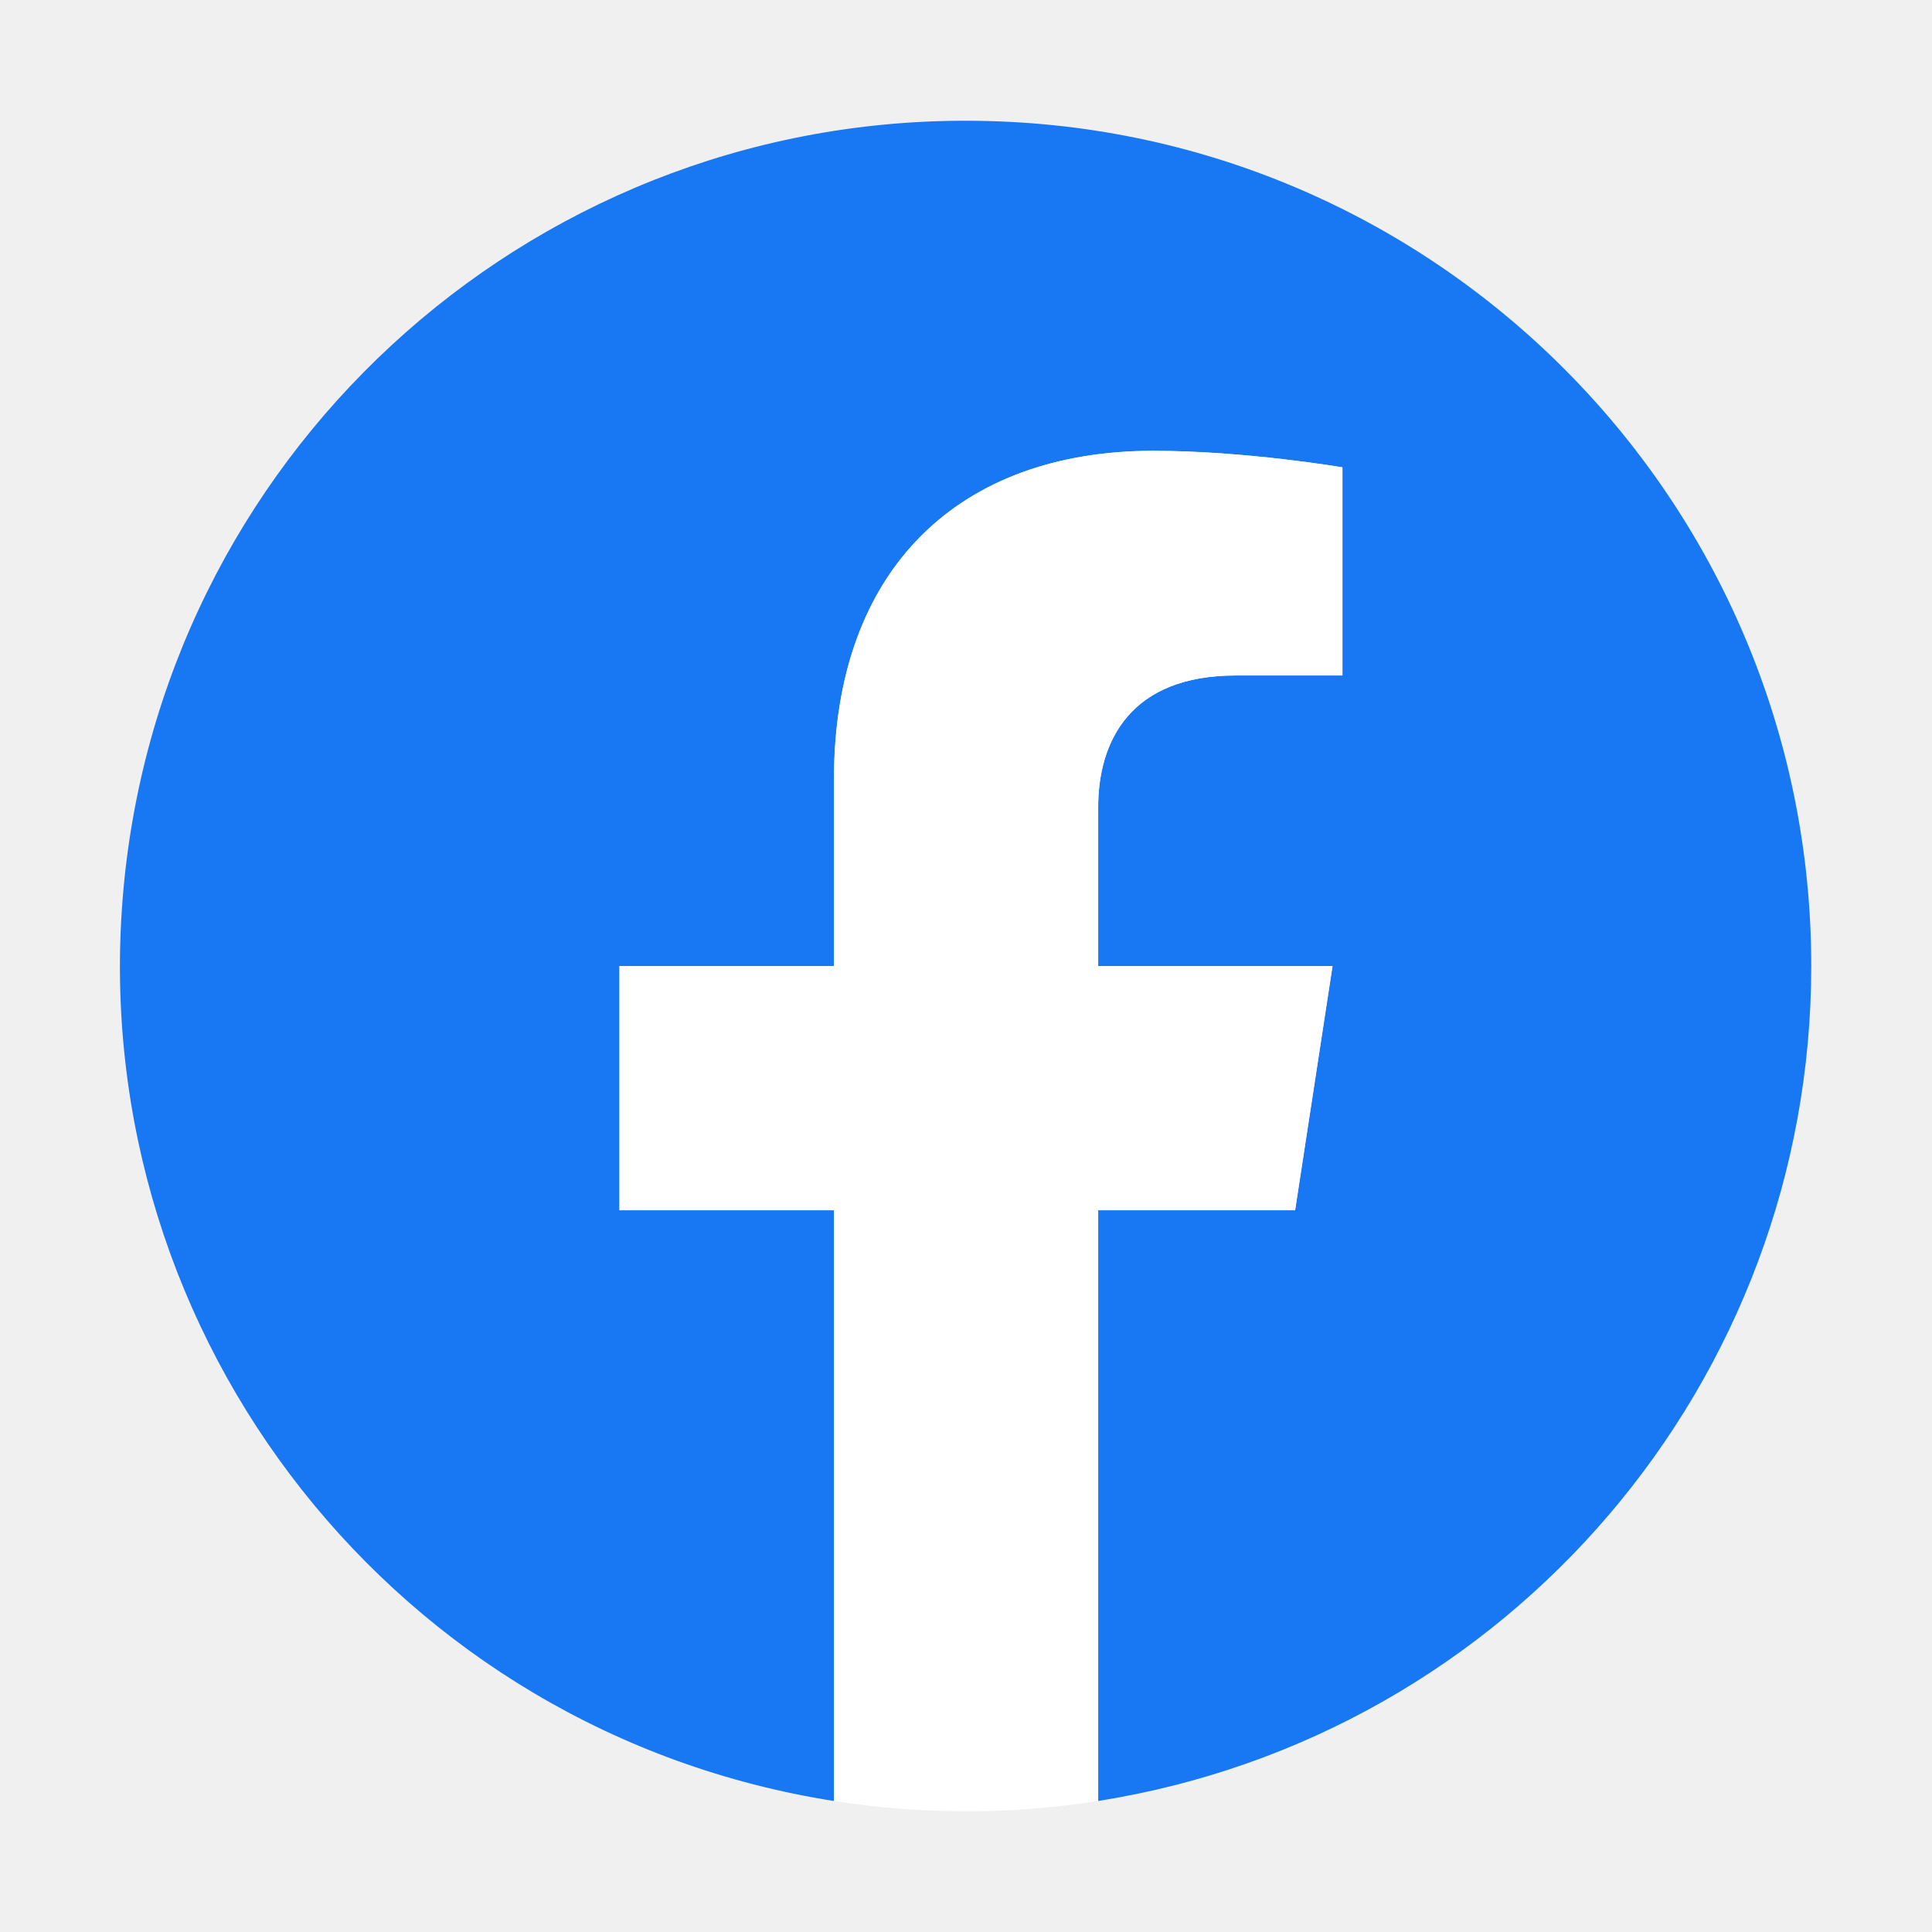
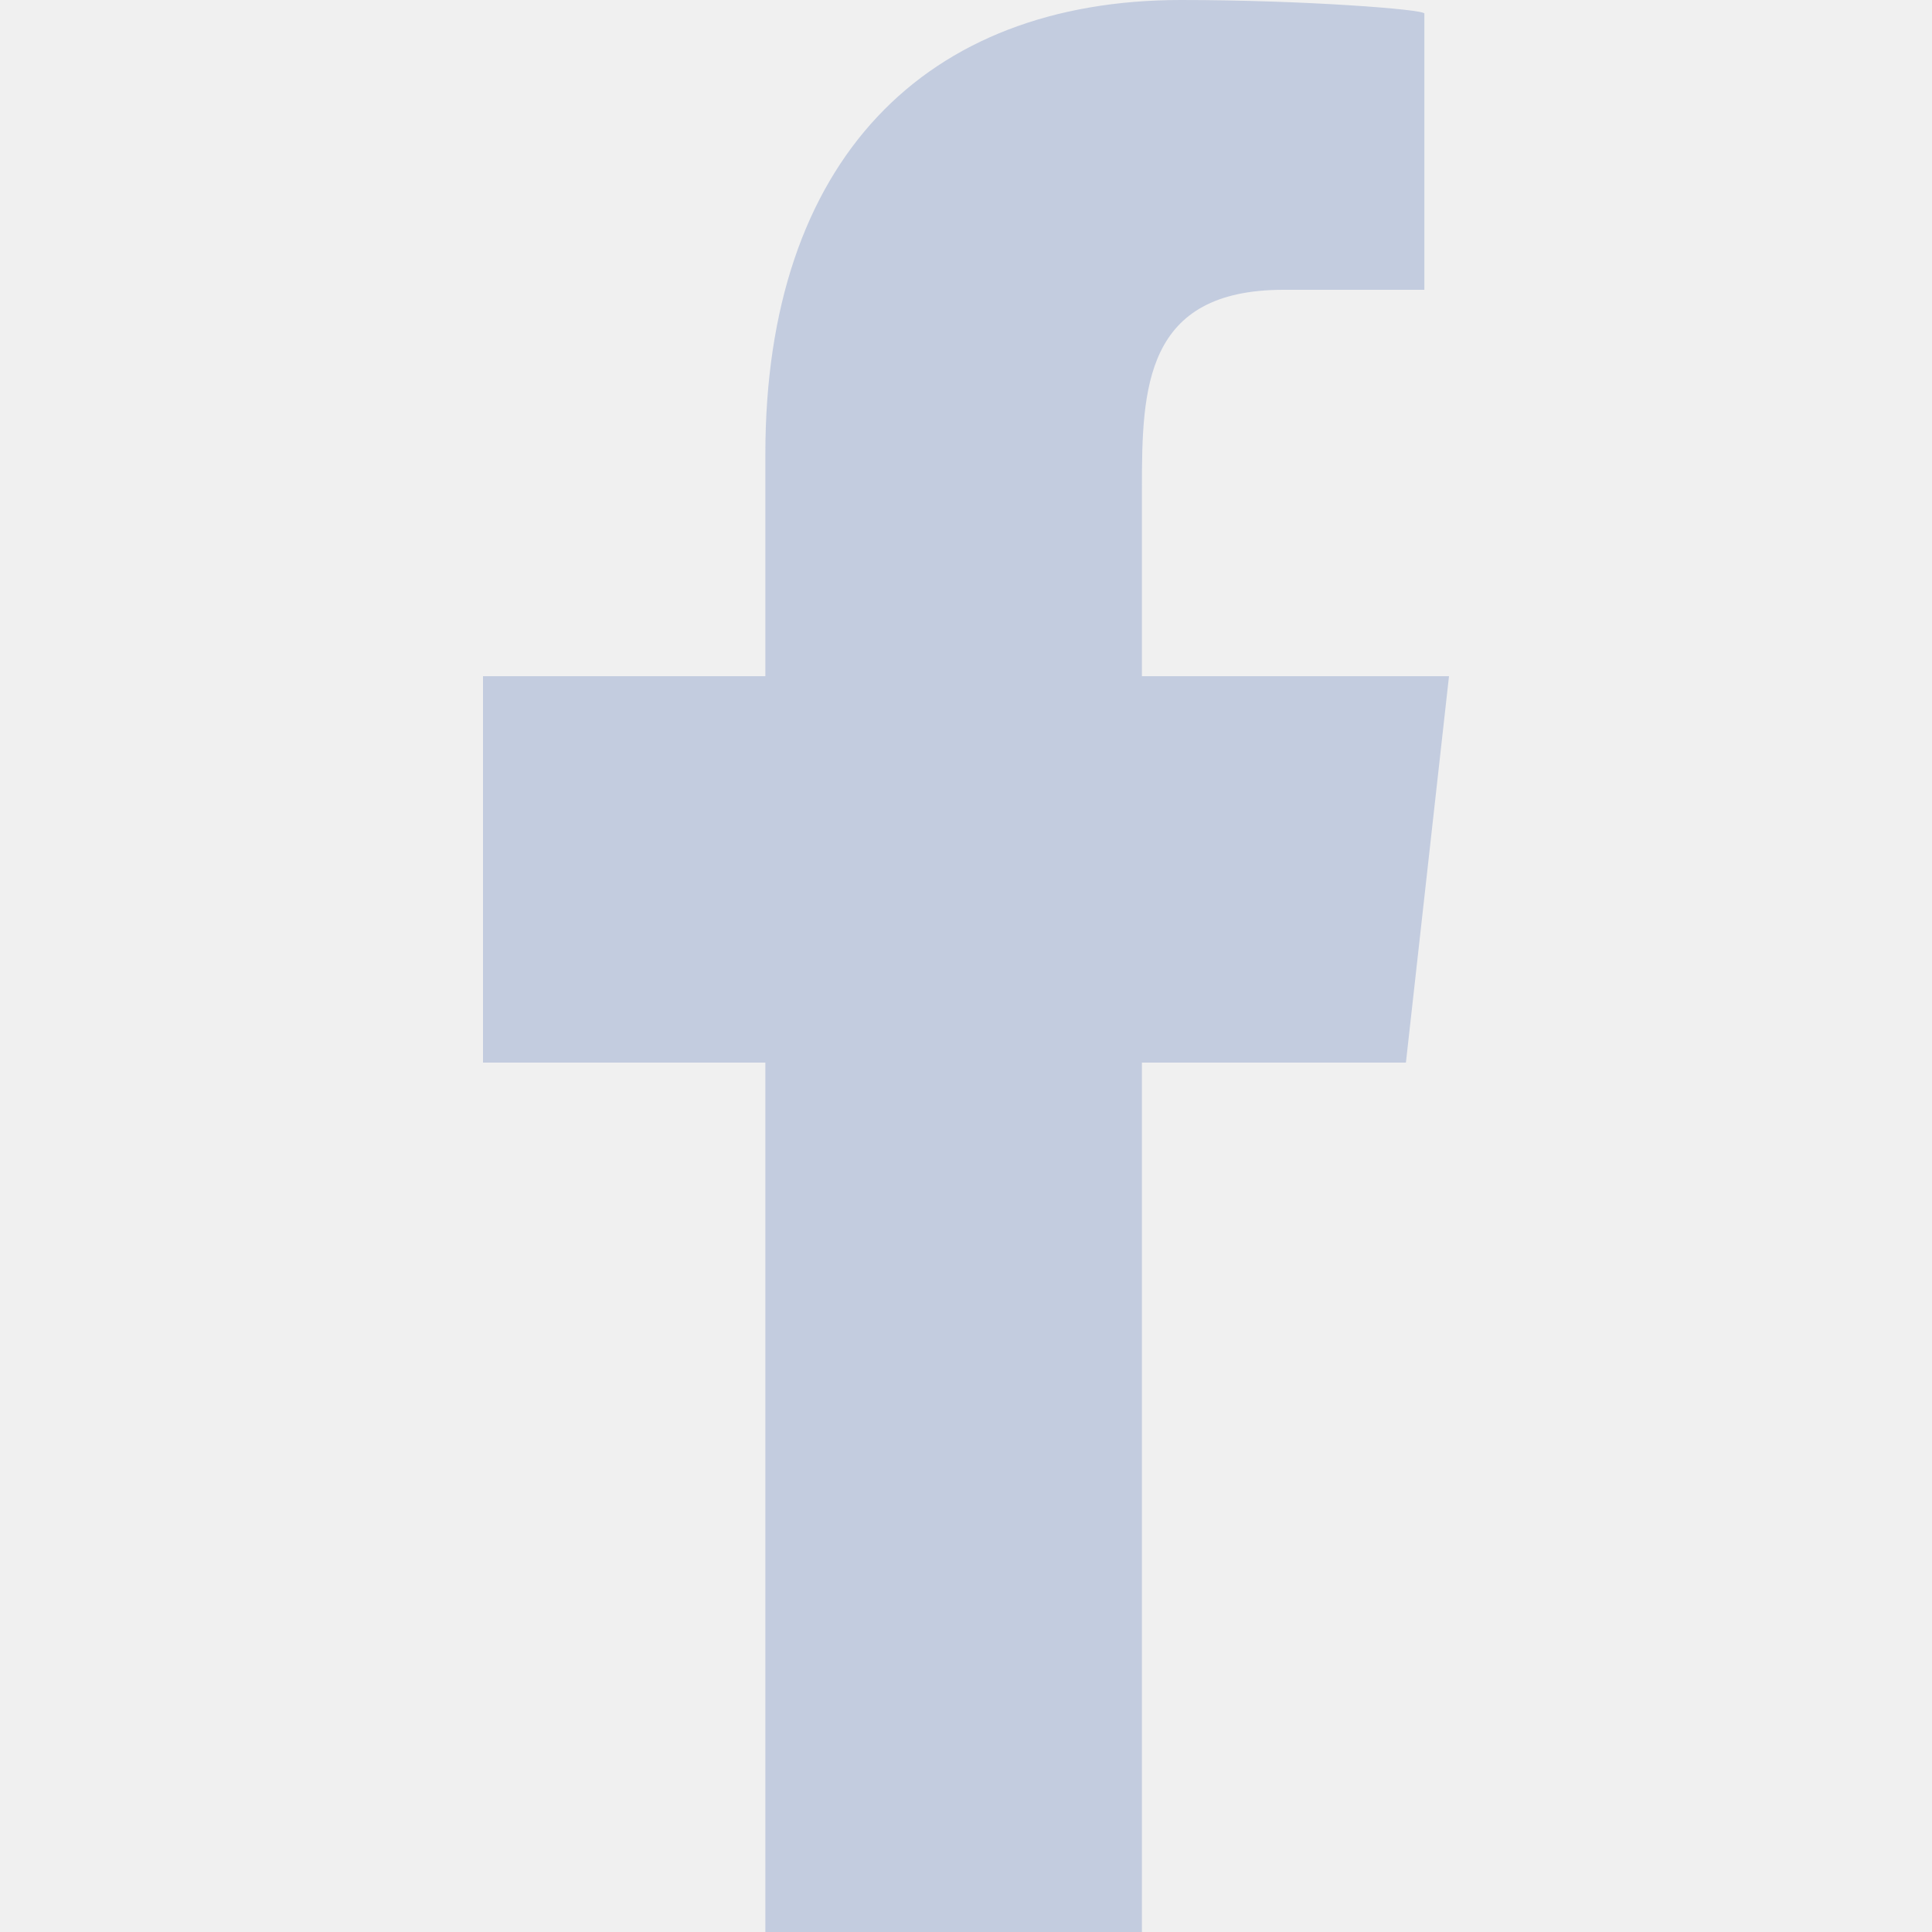
- <svg xmlns="http://www.w3.org/2000/svg" width="800px" height="800px" viewBox="0 0 16 16" fill="none">
-   <path fill="#1877F2" d="M15 8a7 7 0 00-7-7 7 7 0 00-1.094 13.915v-4.892H5.13V8h1.777V6.458c0-1.754 1.045-2.724 2.644-2.724.766 0 1.567.137 1.567.137v1.723h-.883c-.87 0-1.14.54-1.14 1.093V8h1.941l-.31 2.023H9.094v4.892A7.001 7.001 0 0015 8z" />
-   <path fill="#ffffff" d="M10.725 10.023L11.035 8H9.094V6.687c0-.553.27-1.093 1.14-1.093h.883V3.87s-.801-.137-1.567-.137c-1.6 0-2.644.97-2.644 2.724V8H5.13v2.023h1.777v4.892a7.037 7.037 0 002.188 0v-4.892h1.63z" />
+ <svg xmlns="http://www.w3.org/2000/svg" width="800px" height="800px" viewBox="-5 0 20 20" version="1.1" fill="#000000">
+   <g id="SVGRepo_bgCarrier" stroke-width="0" />
+   <g id="SVGRepo_tracerCarrier" stroke-linecap="round" stroke-linejoin="round" />
+   <g id="SVGRepo_iconCarrier">
+     <defs> </defs>
+     <g id="Page-1" stroke="none" stroke-width="1" fill="none" fill-rule="evenodd">
+       <g id="Dribbble-Light-Preview" transform="translate(-385, -7399)" fill="#C3CCDF">
+         <g id="icons" transform="translate(56, 160)">
+           <path d="M335.821,7259 L335.821,7250 L338.554,7250 L339,7246 L335.821,7246 L335.821,7244.052 C335.821,7243.022 335.848,7242 337.287,7242 L338.745,7242 L338.745,7239.14 C338.745,7239.097 337.492,7239 336.226,7239 C333.58,7239 331.923,7240.657 331.923,7243.7 L331.923,7246 L329,7246 L329,7250 L331.923,7250 L331.923,7259 L335.821,7259 Z" id="facebook-[#C3CCDF]"> </path>
+         </g>
+       </g>
+     </g>
+   </g>
</svg>
